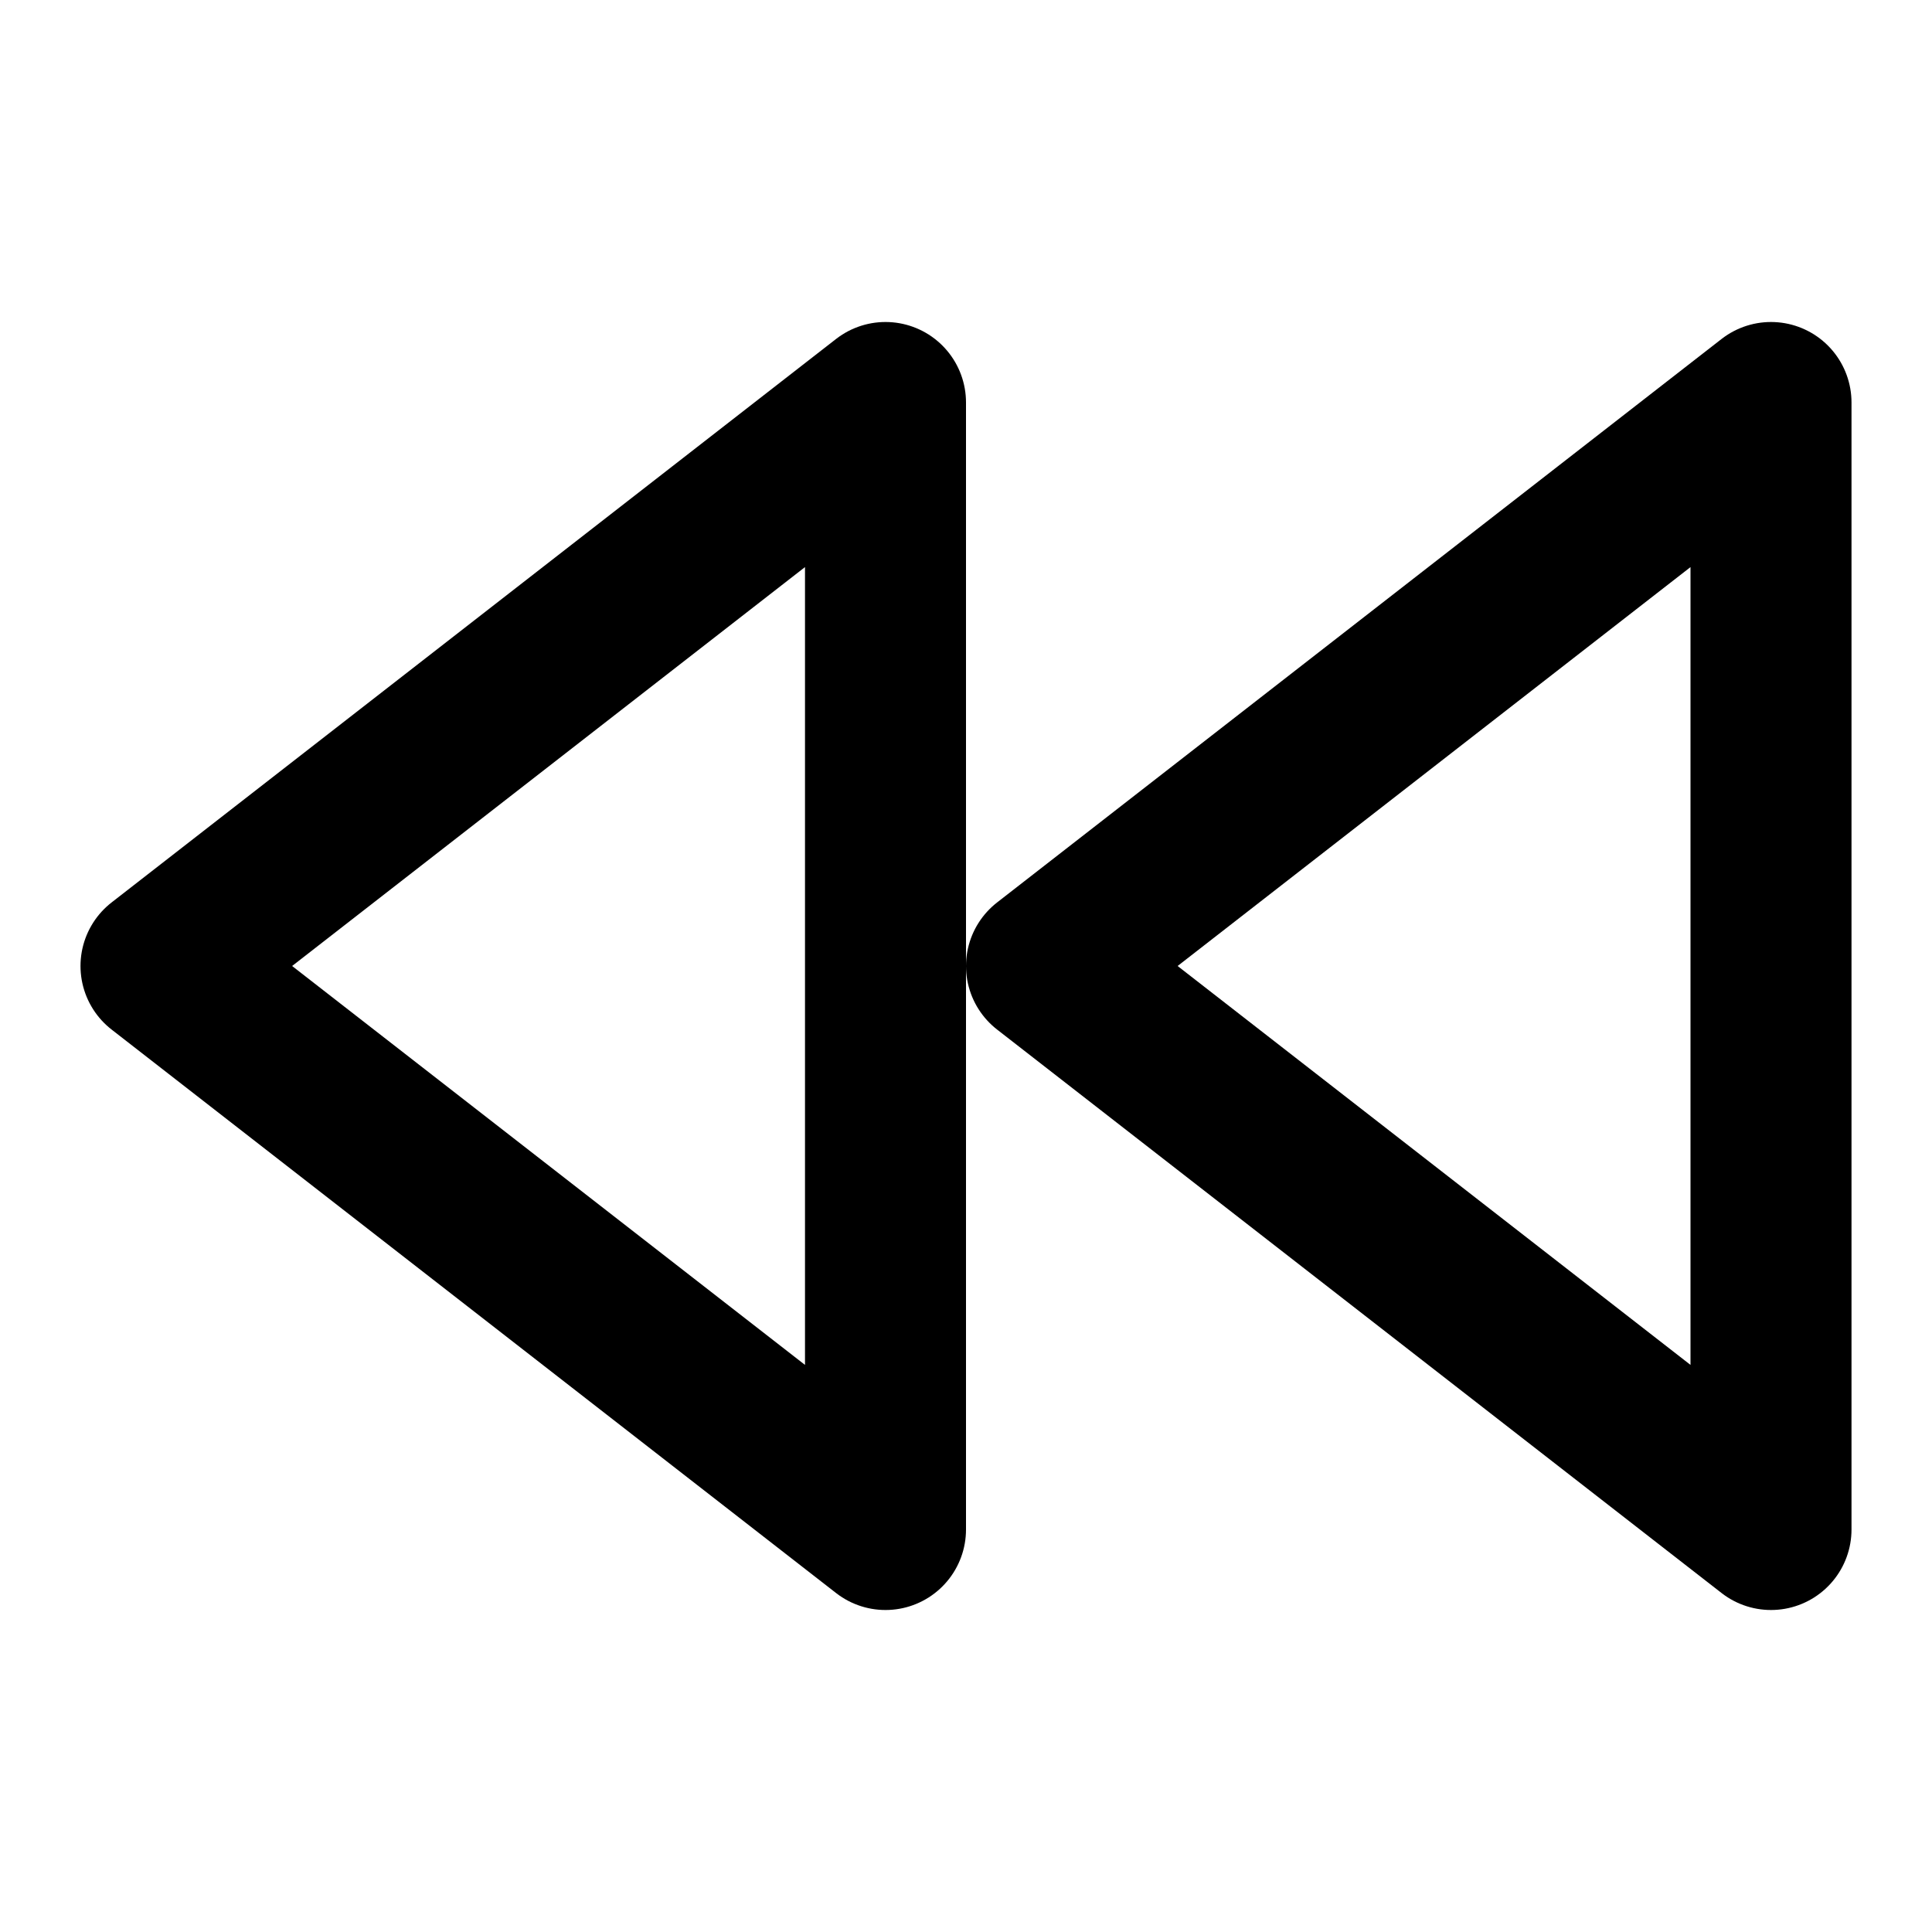
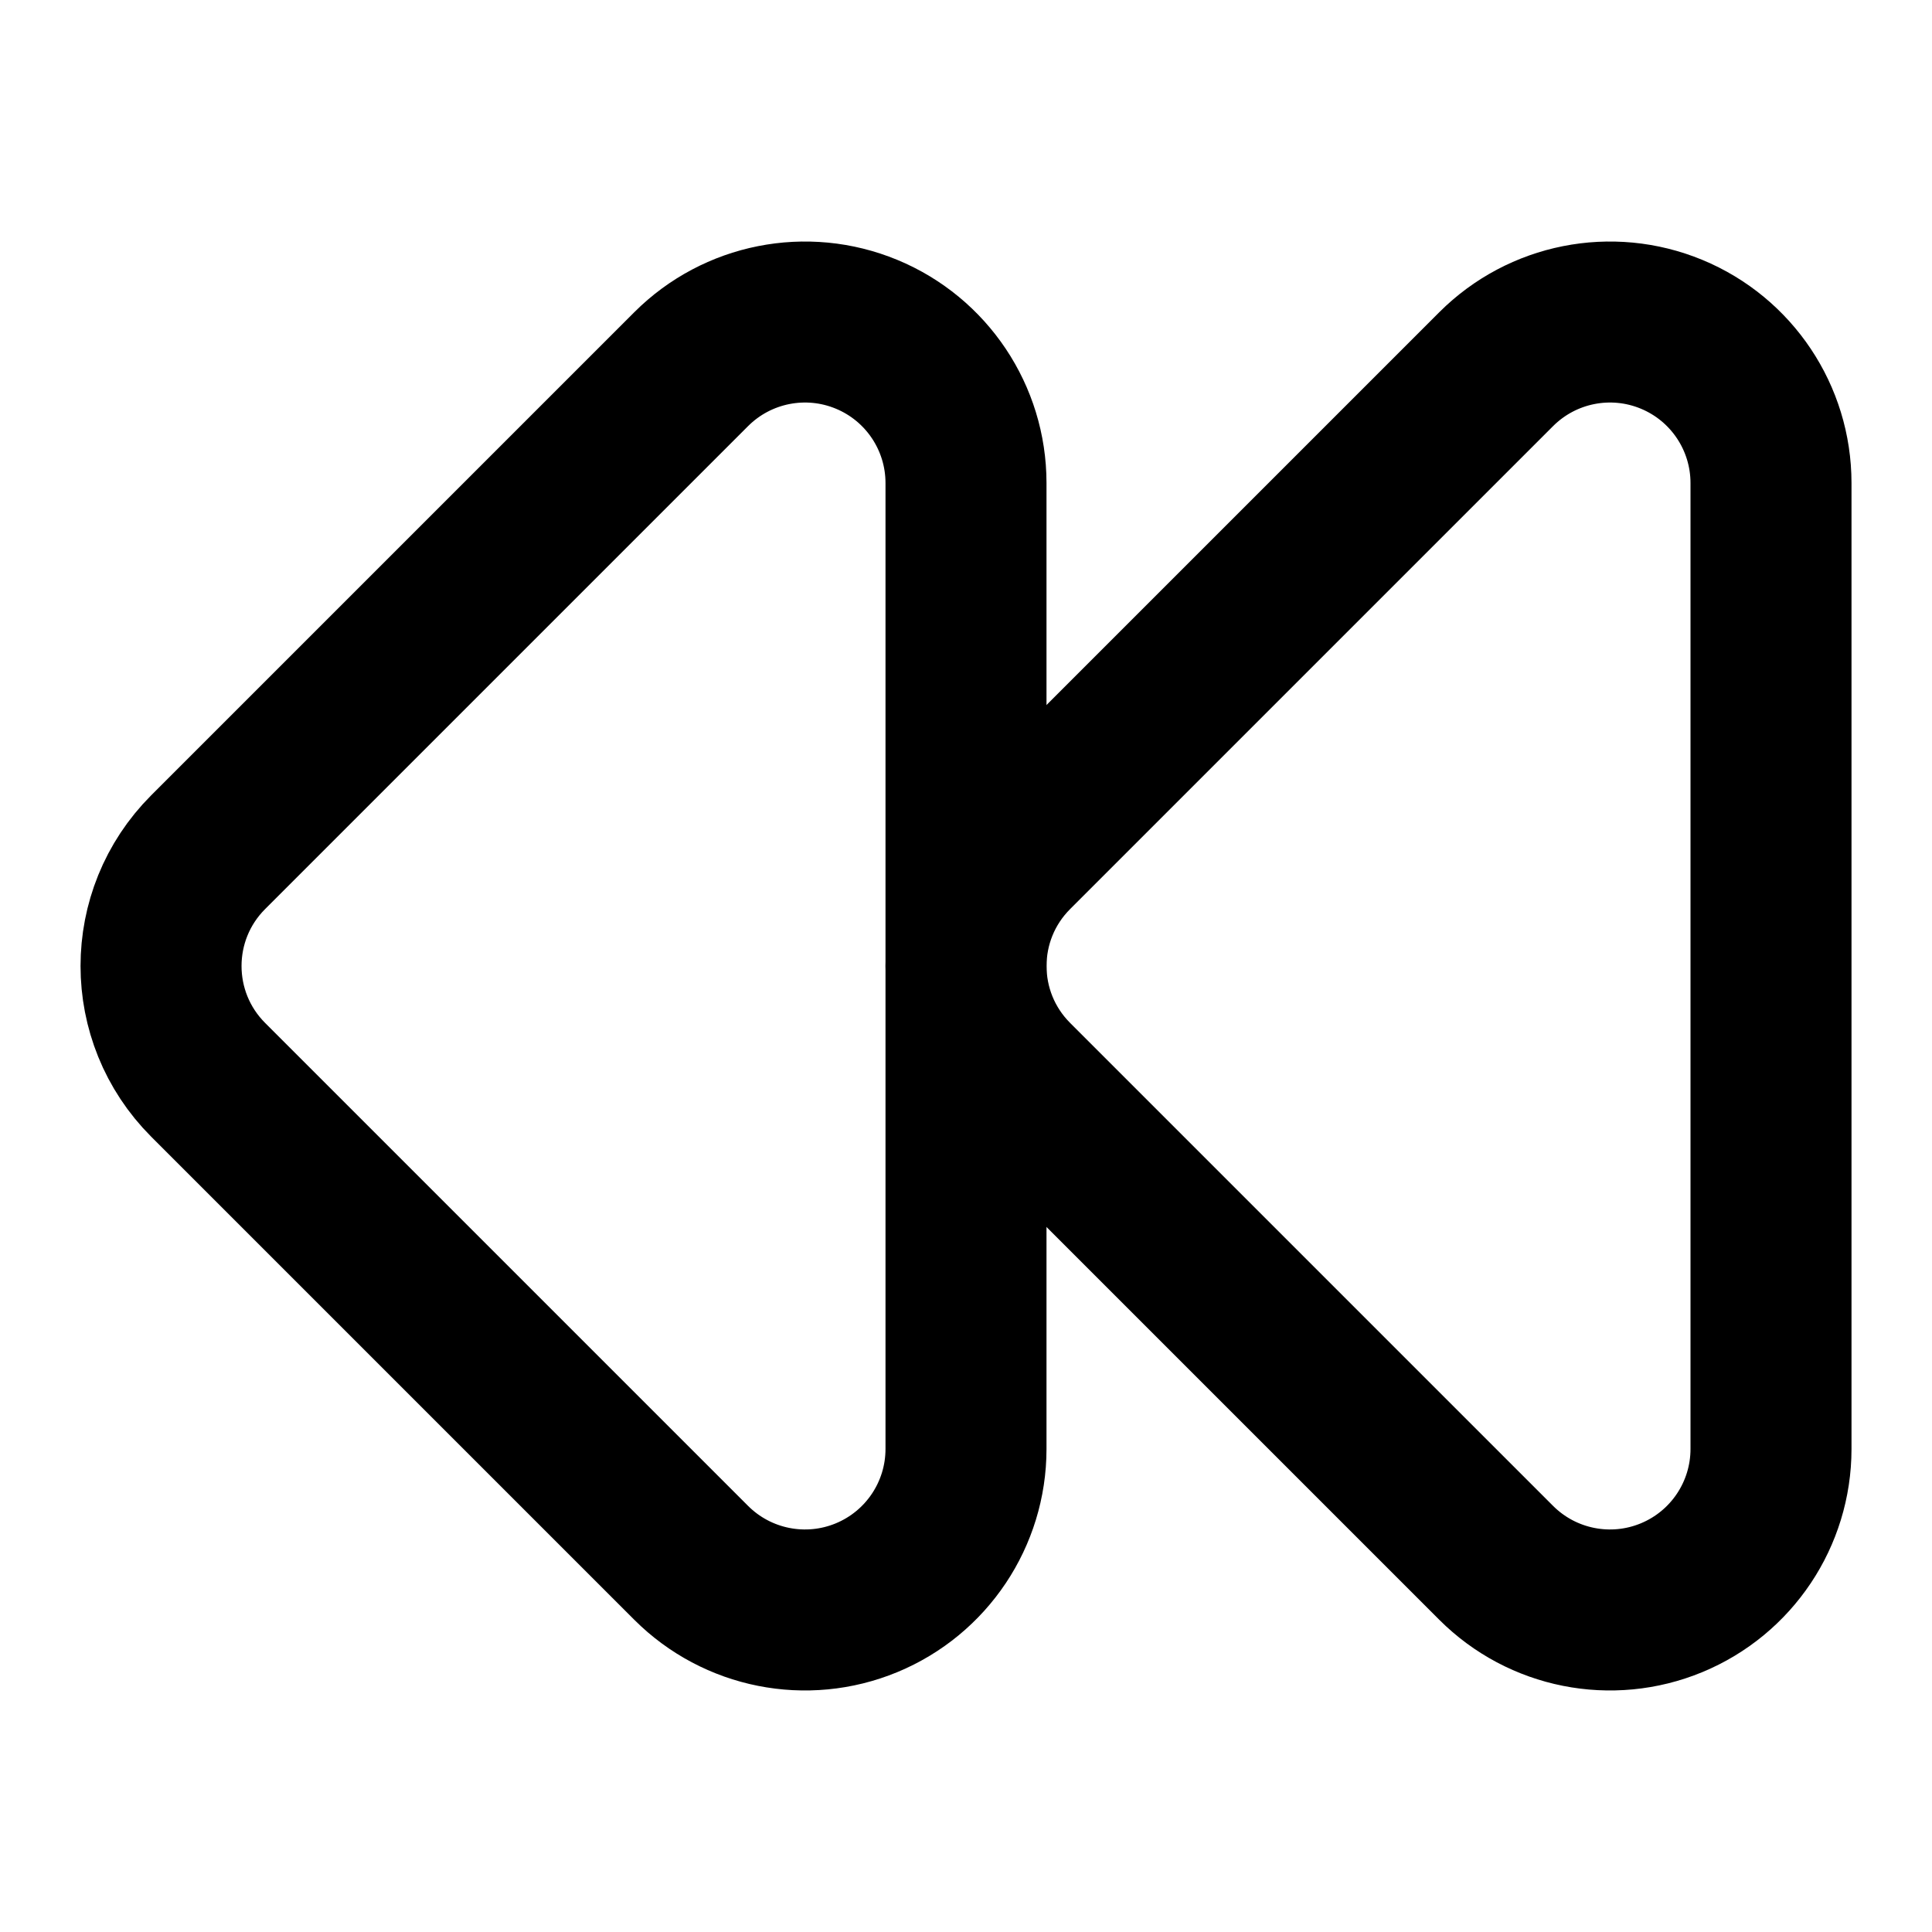
<svg xmlns="http://www.w3.org/2000/svg" width="24" height="24" fill="none" stroke="currentColor" stroke-linecap="round" stroke-linejoin="round" stroke-width="2" viewBox="0 0 24 24">
-   <path d="m11 19-9-7 9-7zM22 19l-9-7 9-7z" />
+   <path d="M12 6a2 2 0 0 0-3.414-1.414l-6 6a2 2 0 0 0 0 2.828l6 6A2 2 0 0 0 12 18z" />
+   <path d="M22 6a2 2 0 0 0-3.414-1.414l-6 6a2 2 0 0 0 0 2.828l6 6A2 2 0 0 0 22 18z" />
</svg>
